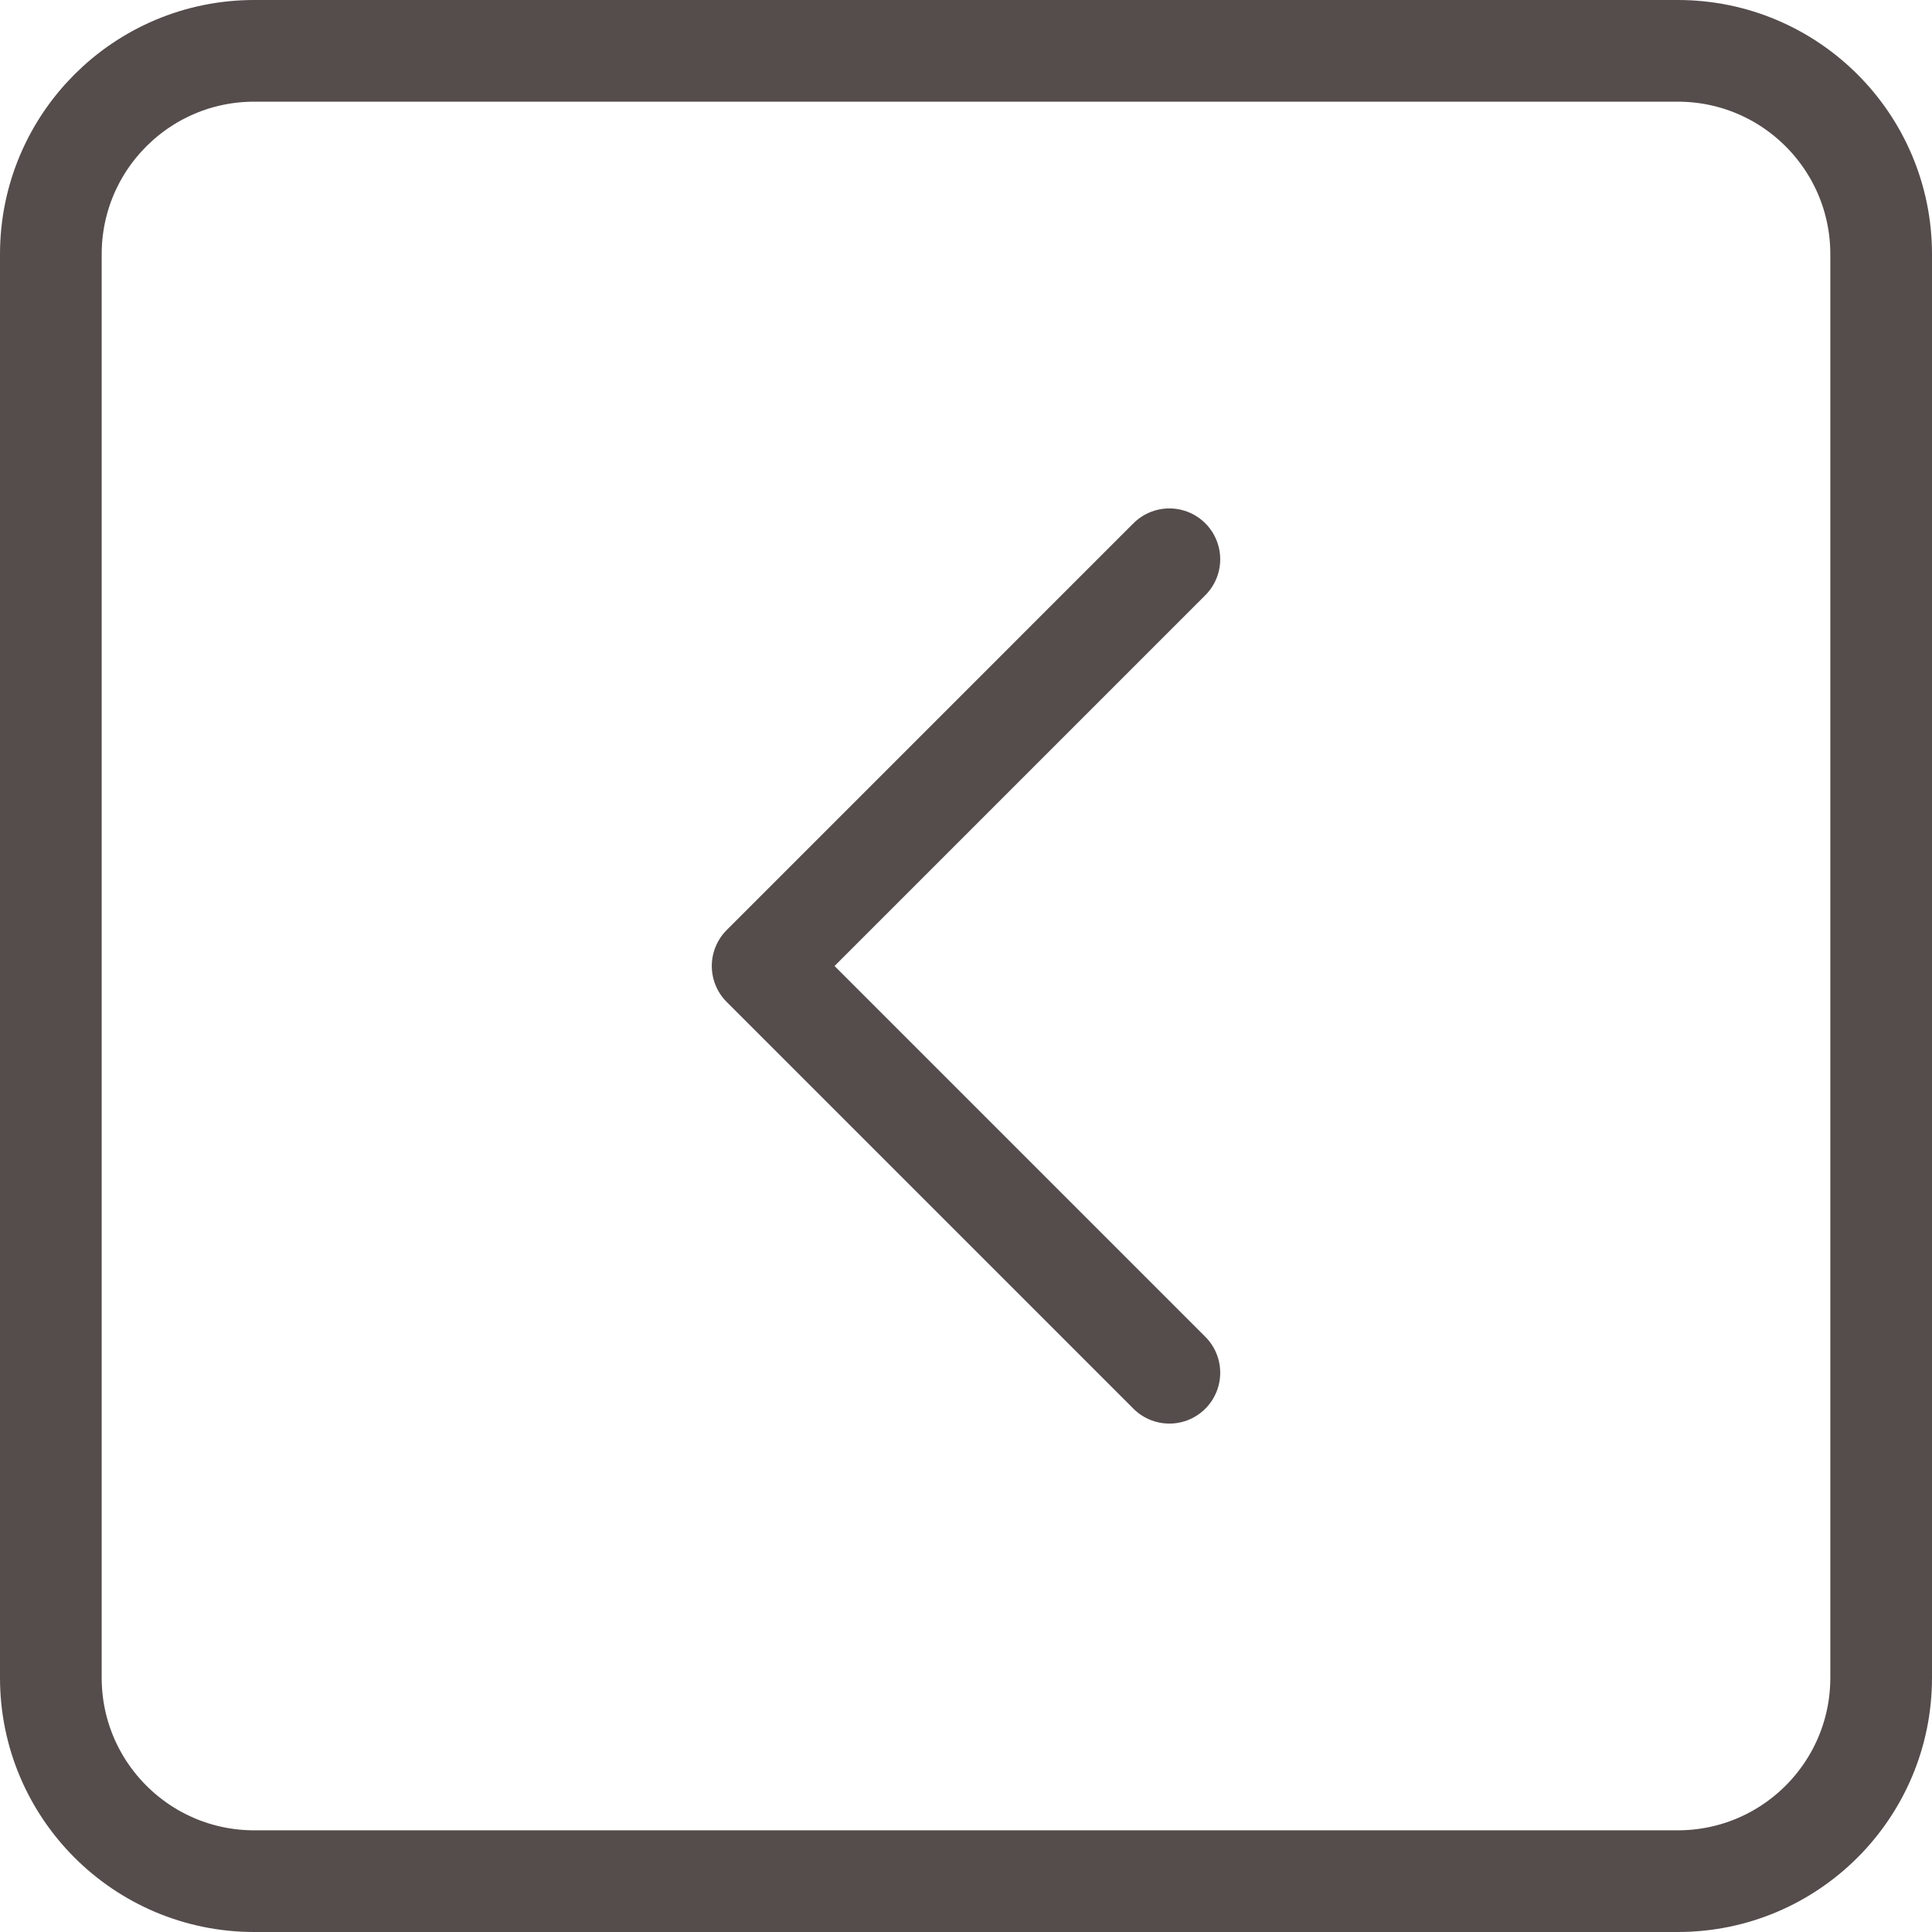
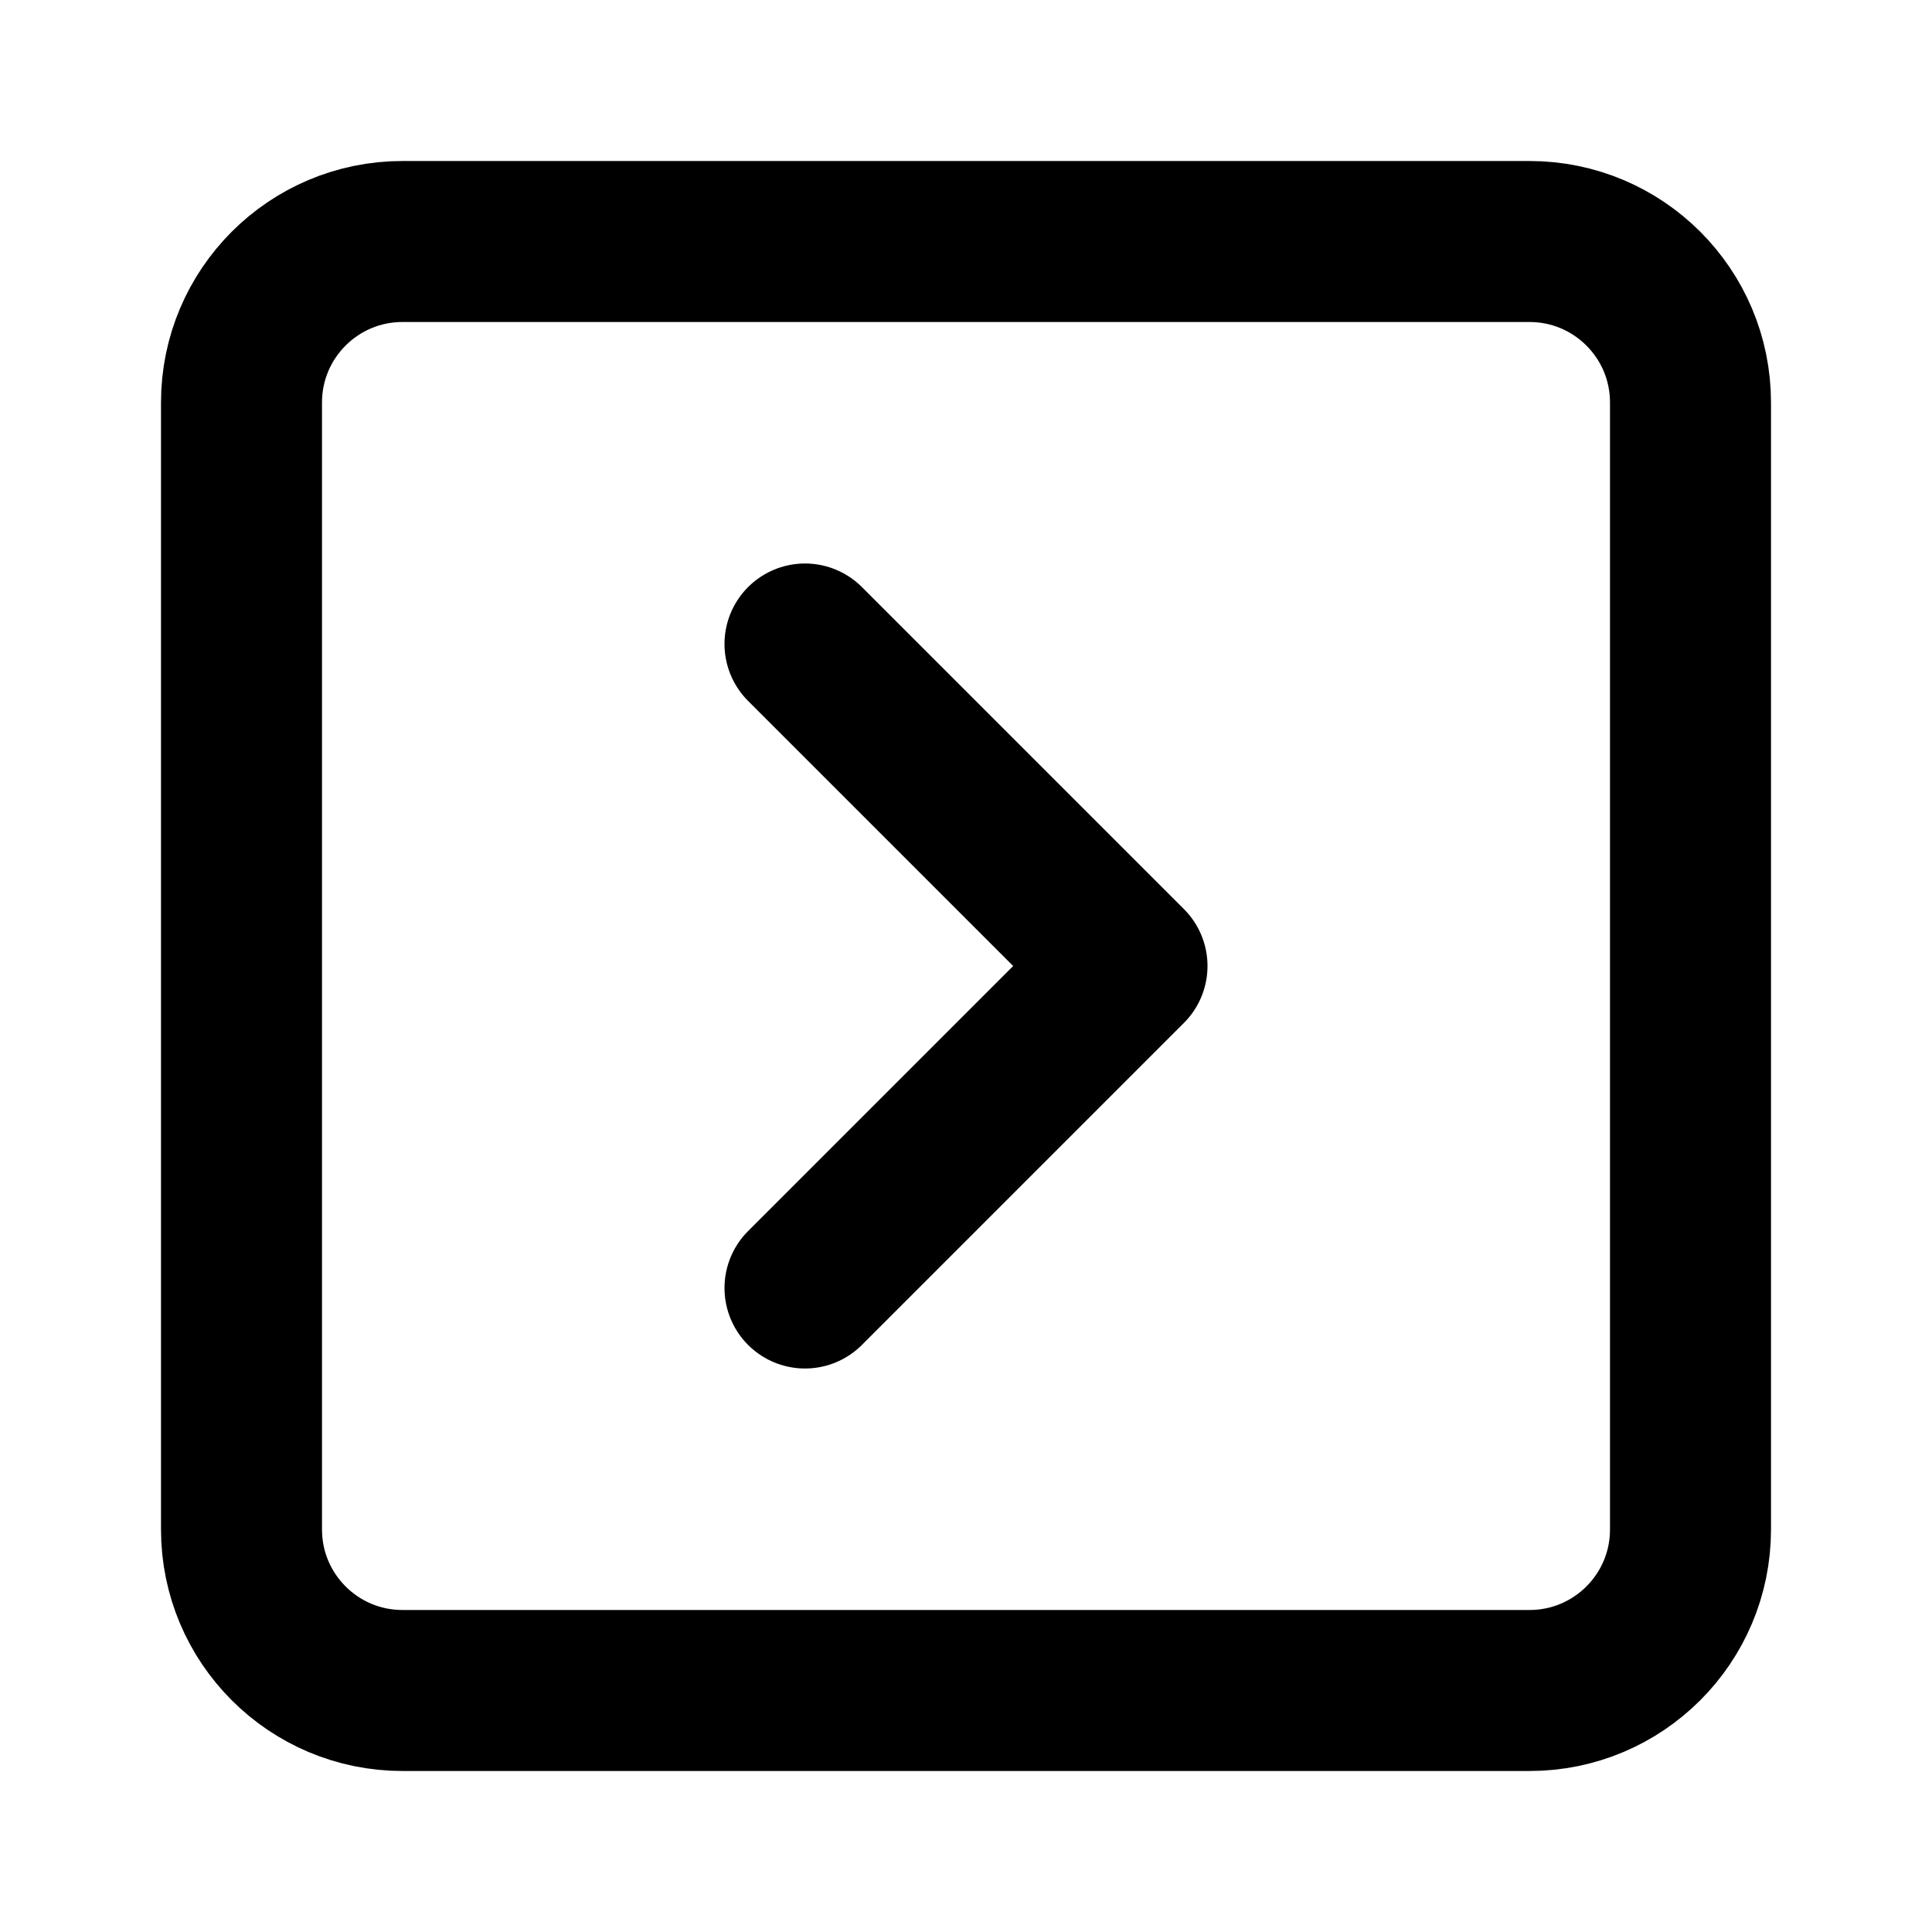
- <svg xmlns="http://www.w3.org/2000/svg" width="38" height="38" viewBox="0 0 38 38" fill="none">
-   <path d="M23 27L15 19L23 11M33 37L5 37C2.791 37 1 35.209 1 33L1 5C1 2.791 2.791 1 5 1L33 1C35.209 1 37 2.791 37 5L37 33C37 35.209 35.209 37 33 37Z" stroke="#554C4C" stroke-width="2" stroke-linecap="round" stroke-linejoin="round" />
+ <svg xmlns="http://www.w3.org/2000/svg" width="24" height="24" viewBox="0 0 24 24" fill="none" stroke="currentColor" stroke-width="2" stroke-linecap="round" stroke-linejoin="round" class="lucide lucide-square-chevron-right">
+   <rect width="18" height="18" x="3" y="3" rx="2" />
+   <path d="m10 8 4 4-4 4" />
</svg>
